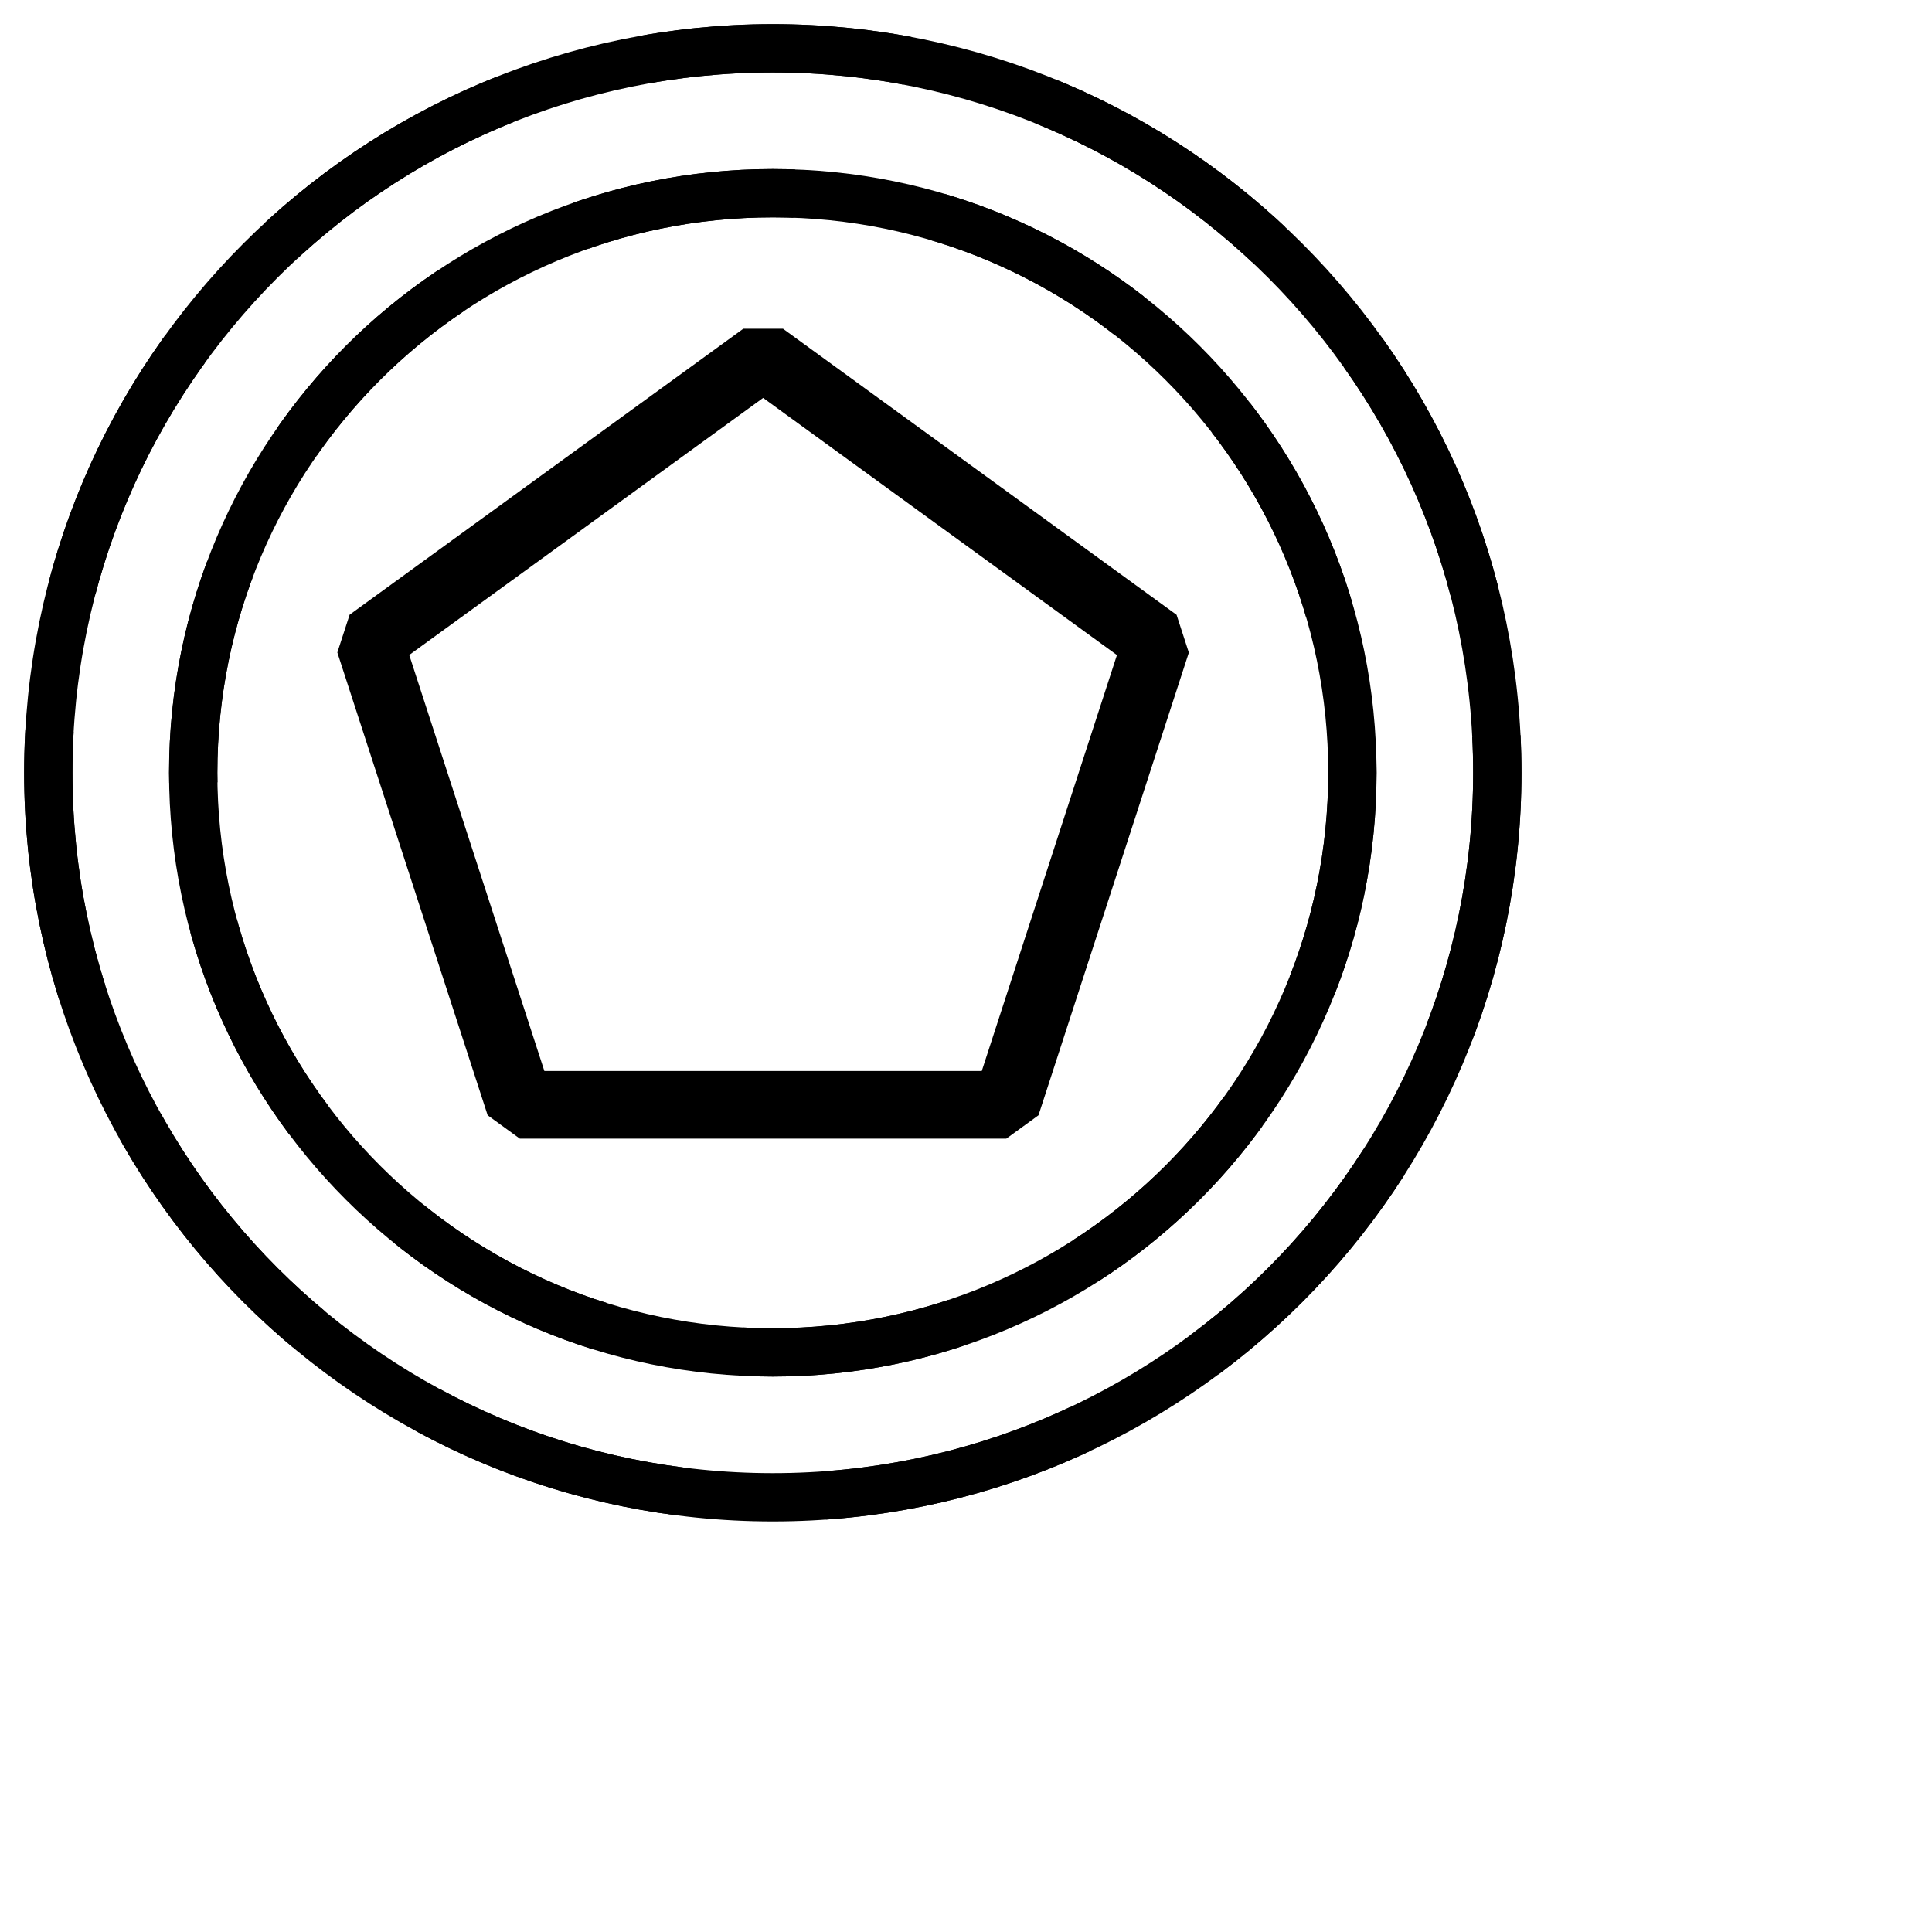
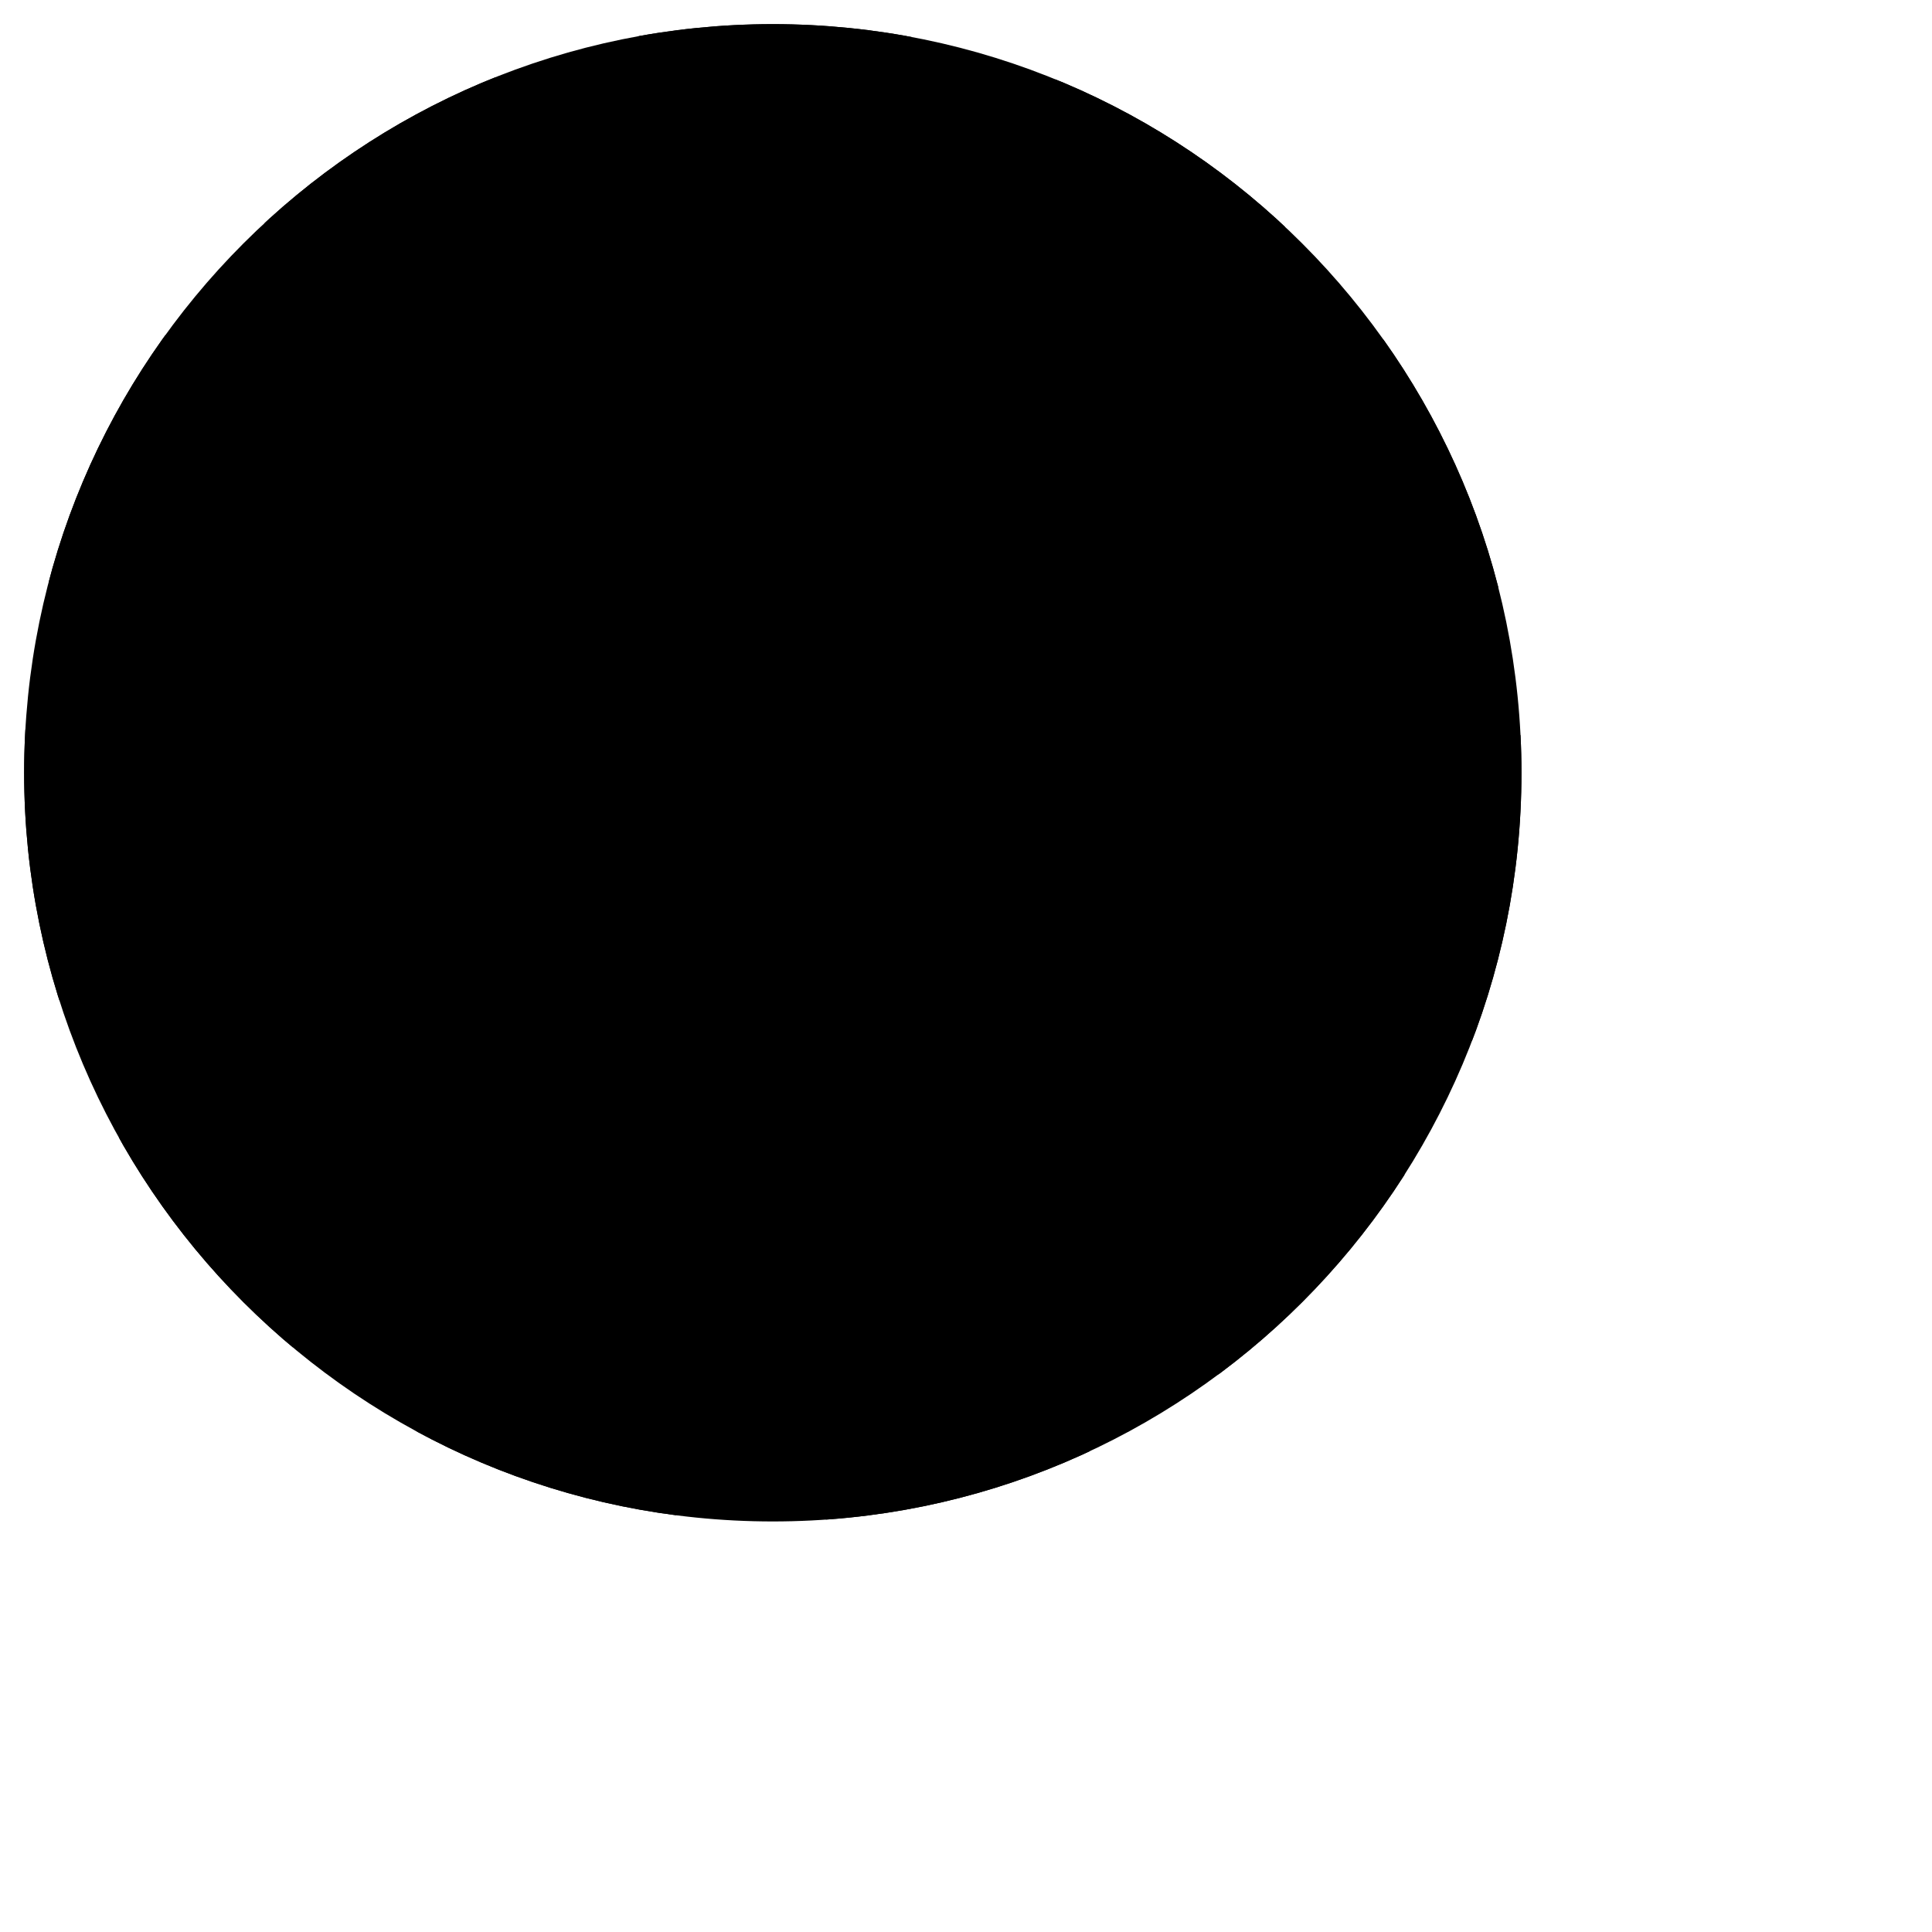
<svg xmlns="http://www.w3.org/2000/svg" xmlns:ns1="http://www.b3mn.org/oryx" width="40" height="40" version="1.0">
  <defs />
  <ns1:magnets>
    <ns1:magnet ns1:cx="16" ns1:cy="16" ns1:default="yes" />
  </ns1:magnets>
  <ns1:docker ns1:cx="16" ns1:cy="16" />
  <g pointer-events="fill">
    <defs>
-       <radialGradient id="background" cx="10%" cy="10%" r="100%" fx="10%" fy="10%">
-         <stop offset="0%" stop-color="#ffffff" stop-opacity="1" />
-         <stop id="fill_el" offset="100%" stop-color="#ffffff" stop-opacity="1" />
+       <radialGradient id="background">
+         <stop id="fill_el" />
      </radialGradient>
    </defs>
    <circle id="bg_frame" cx="16" cy="16" r="15" stroke="black" fill="url(#background) white" stroke-width="1" style="stroke-dasharray: 5.5, 3" />
    <circle id="frame2_non_interrupting" cx="16" cy="16" r="12" stroke="black" fill="none" stroke-width="1" style="stroke-dasharray: 4.5, 3" />
    <circle id="frame" cx="16" cy="16" r="15" stroke="black" fill="none" stroke-width="1" />
    <circle id="frame2" cx="16" cy="16" r="12" stroke="black" fill="none" stroke-width="1" />
-     <path stroke="black" style="fill:none;   fill-opacity:1;   stroke-width:1.4;   stroke-linejoin:bevel;   stroke-opacity:1" d="M 20.835,22.874 L 10.762,22.874 L 7.65,13.293 L 15.8,7.373 L 23.948,13.295 L 20.835,22.874 z" id="middlePolygonCatching" />
+     <path stroke="black" style="fill:none; fill-opacity:1; stroke-width:1.4; stroke-linejoin:bevel; stroke-opacity:1" d="M 20.835,22.874 L 10.762,22.874 L 7.65,13.293 L 15.8,7.373 L 23.948,13.295 L 20.835,22.874 z" id="middlePolygonCatching" />
    <text font-size="11" id="text_name" x="16" y="33" ns1:align="top center" stroke="black" />
  </g>
</svg>
